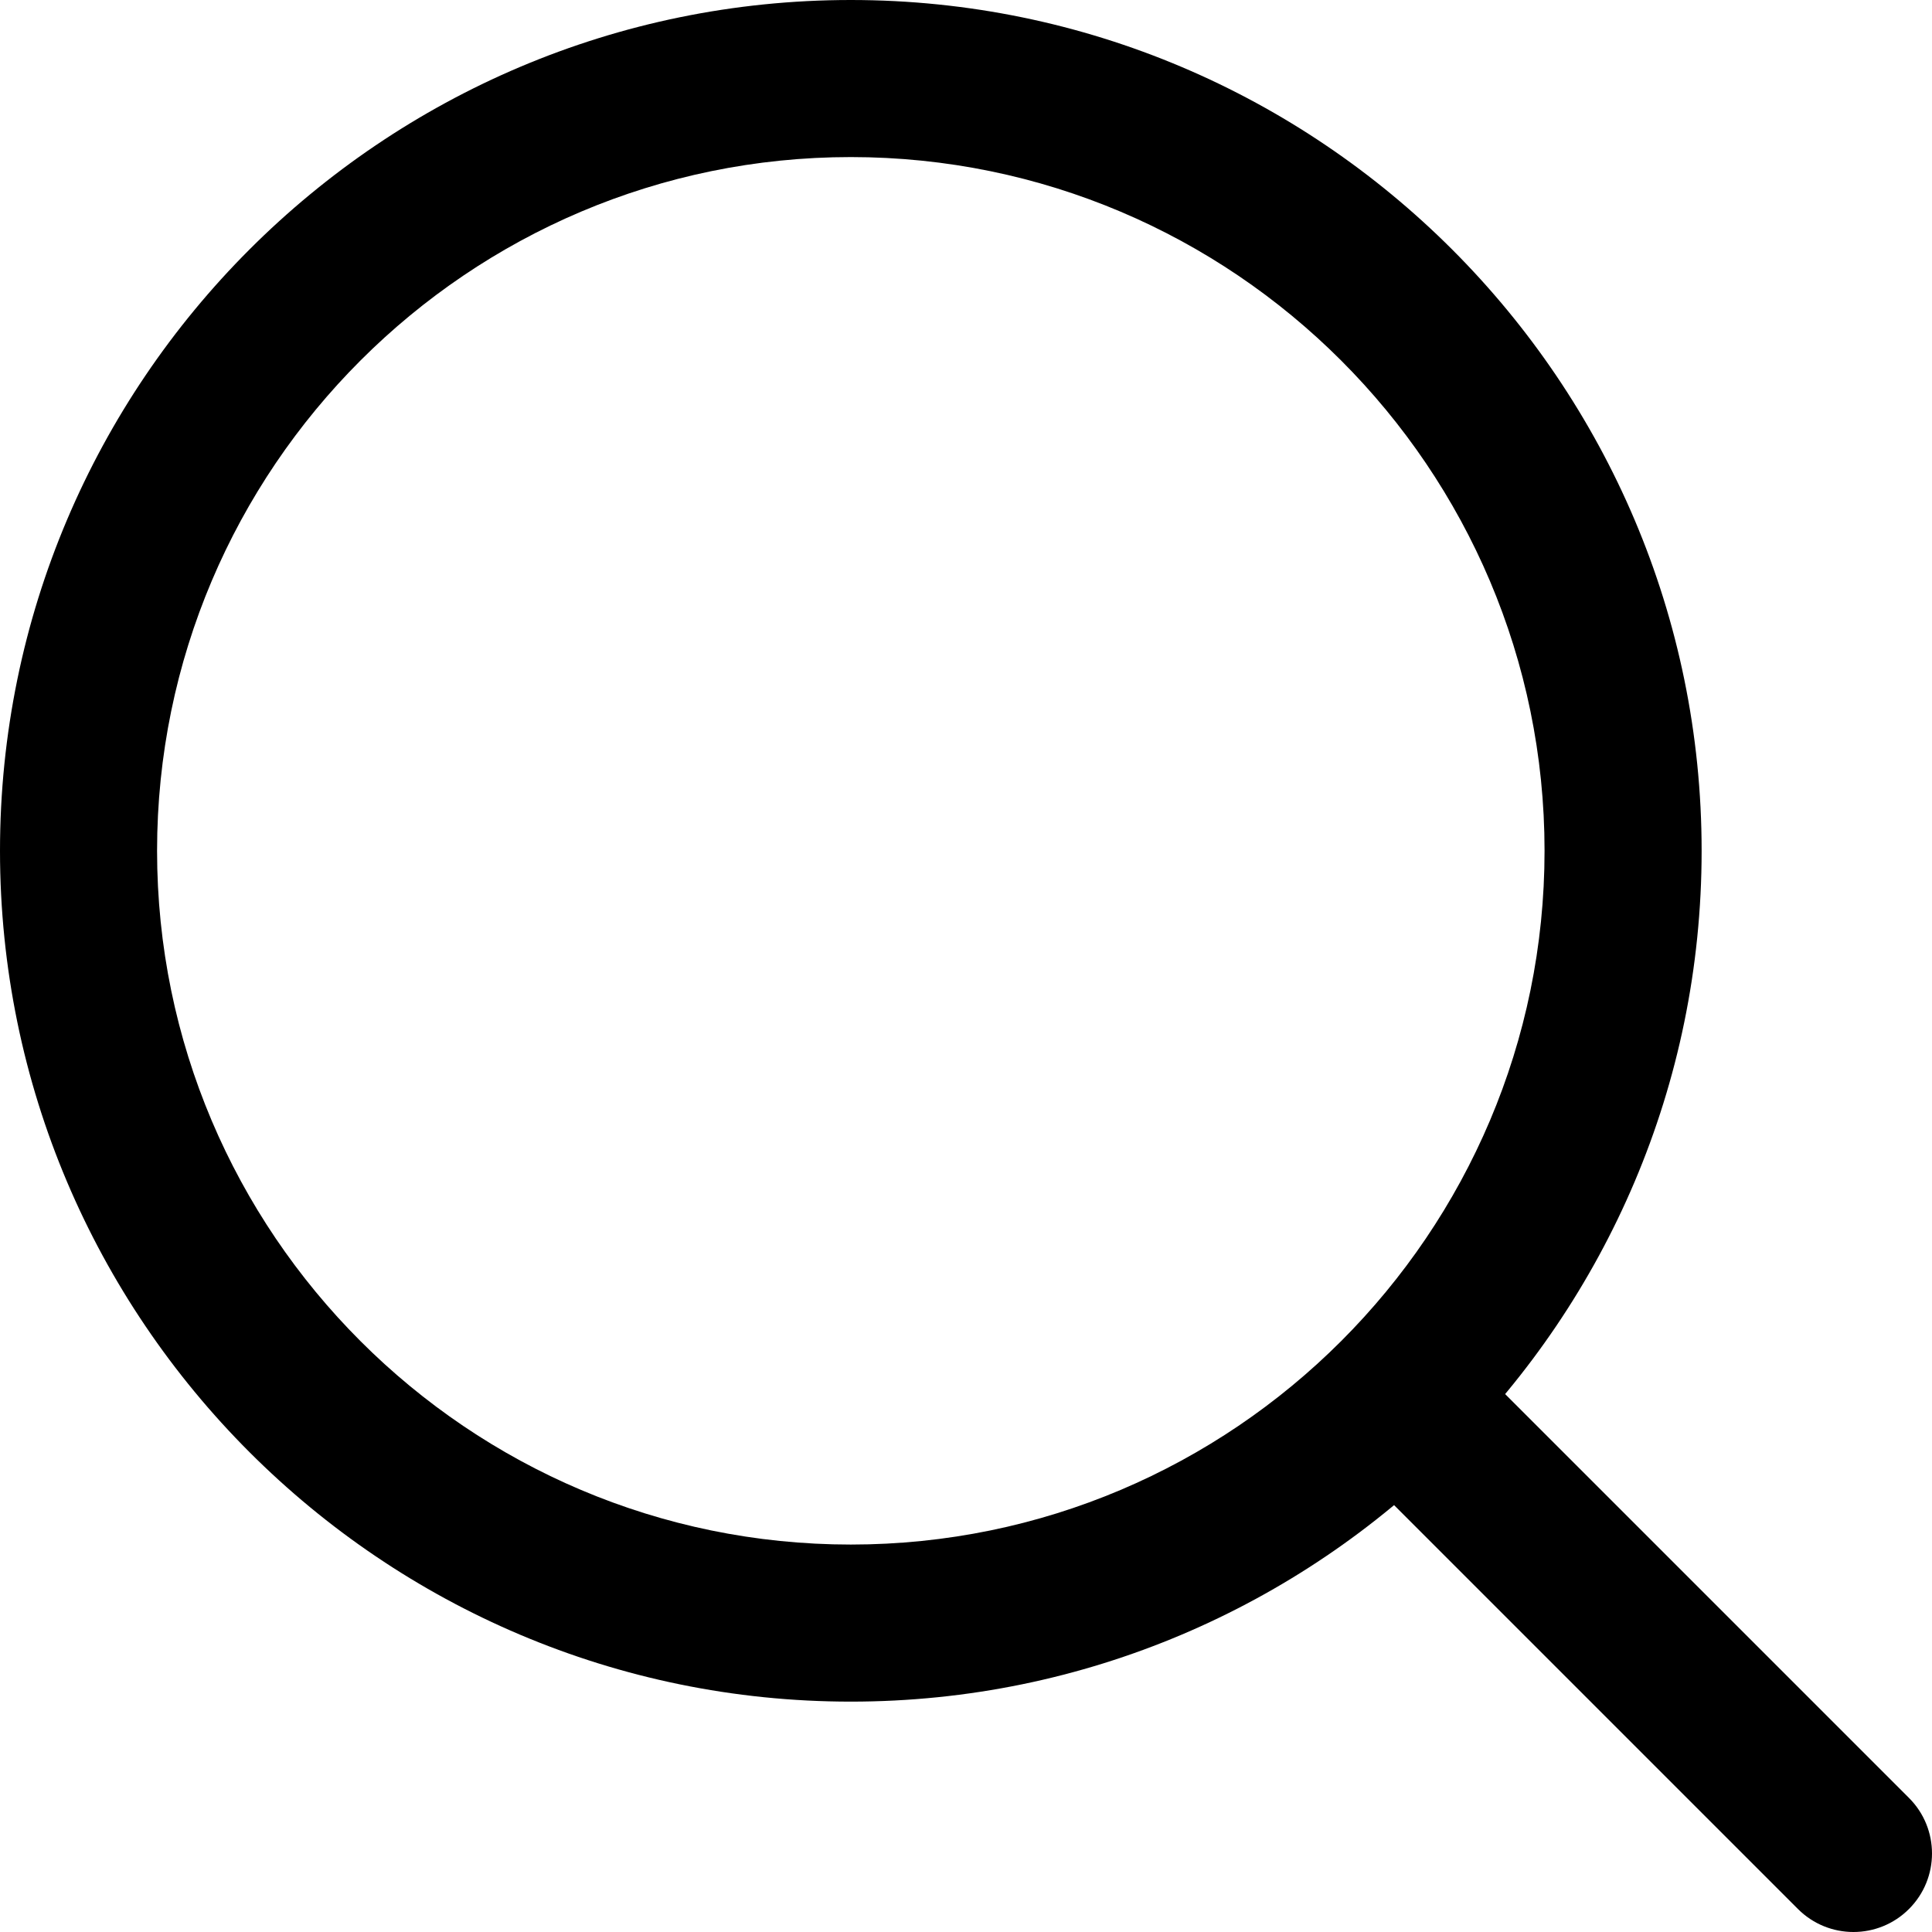
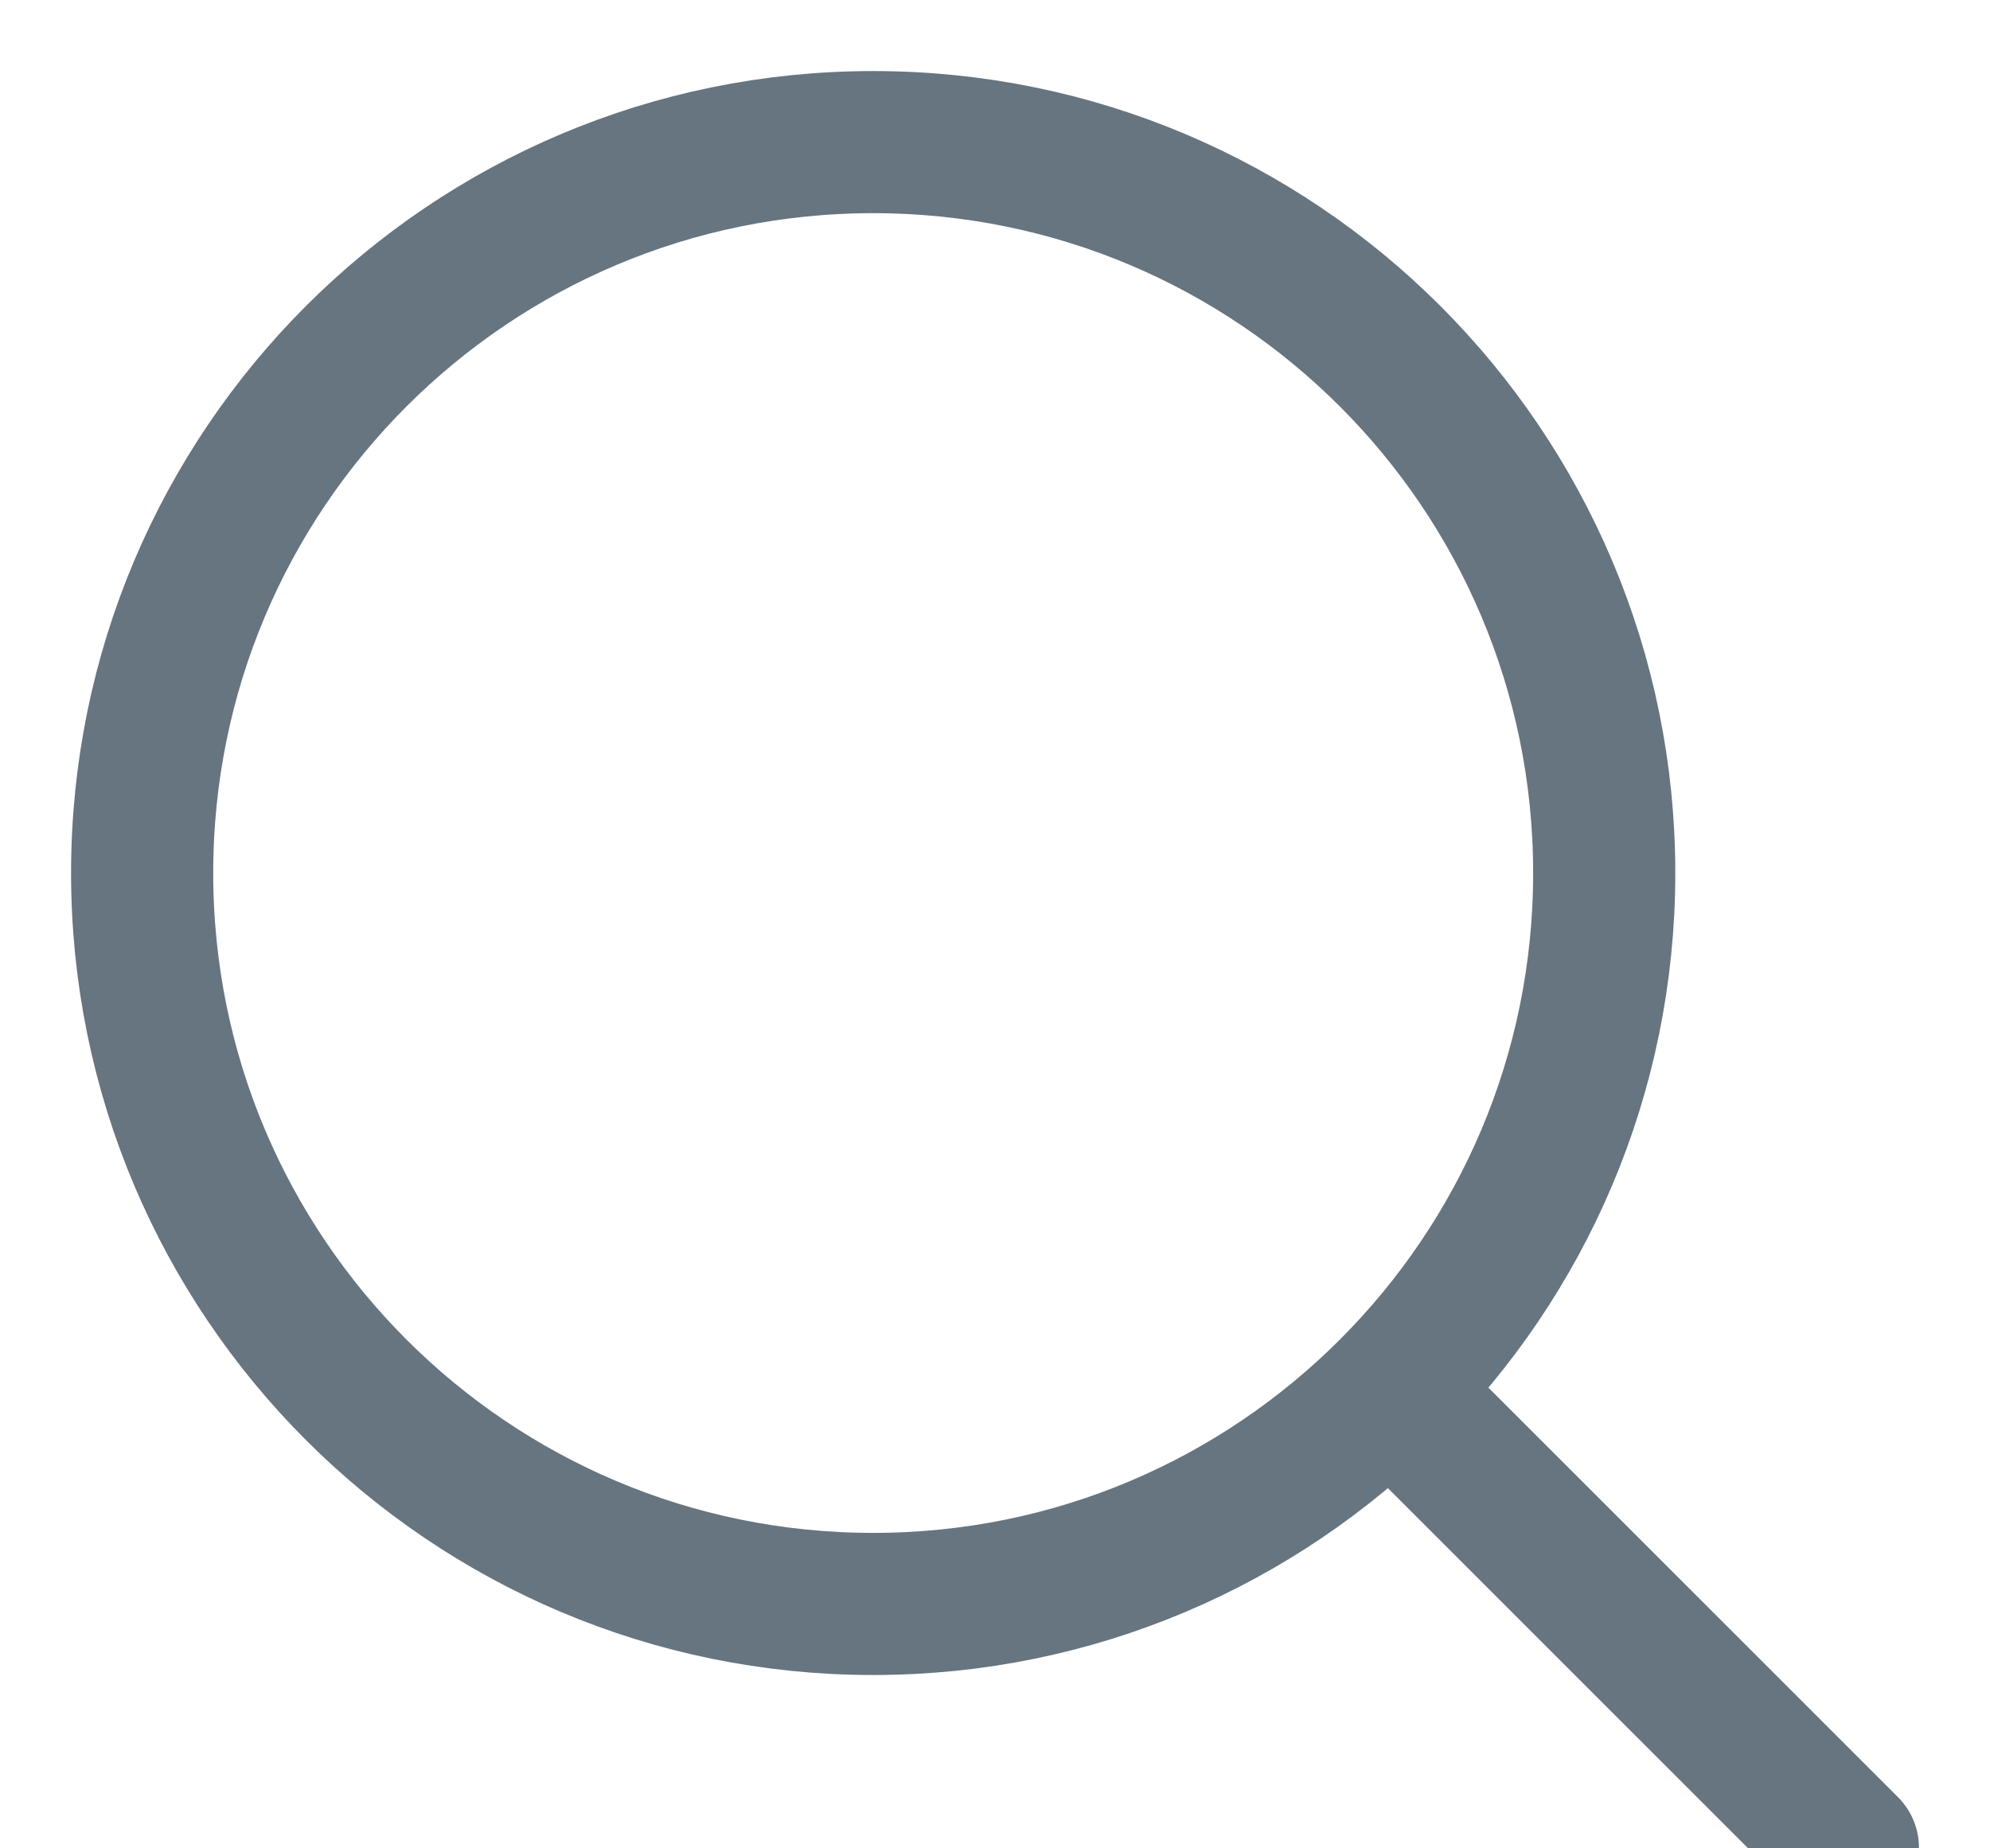
- <svg xmlns="http://www.w3.org/2000/svg" version="1.1" id="Capa_1" x="0px" y="0px" viewBox="0 0 512 512" style="enable-background:new 0 0 512 512;" xml:space="preserve">
-   <g>
-     <g>
-       <path d="M225.474,0C101.151,0,0,101.151,0,225.474c0,124.33,101.151,225.474,225.474,225.474    c124.33,0,225.474-101.144,225.474-225.474C450.948,101.151,349.804,0,225.474,0z M225.474,409.323    c-101.373,0-183.848-82.475-183.848-183.848S124.101,41.626,225.474,41.626s183.848,82.475,183.848,183.848    S326.847,409.323,225.474,409.323z" />
+ <svg xmlns="http://www.w3.org/2000/svg" width="14px" height="13px" viewBox="0 0 14 13" version="1.1">
+   <defs />
+   <g id="Page-1" stroke="none" stroke-width="1" fill="none" fill-rule="evenodd" stroke-linecap="round" stroke-linejoin="round">
+     <g id="TWITTER-PROFILE-2018" transform="translate(-1114, -16)" stroke="#667580">
+       <g id="Header">
+         <g id="Right-side" transform="translate(917, 6)">
+           <g id="Search">
+             <g id="zoom-2" transform="translate(198, 11)">
+               <path d="M12,12 L8.8,8.8" id="Shape" />
+               <circle id="Oval" cx="5.143" cy="5.143" r="5.143" />
+             </g>
+           </g>
+         </g>
+       </g>
    </g>
  </g>
-   <g>
-     <g>
-       <path d="M505.902,476.472L386.574,357.144c-8.131-8.131-21.299-8.131-29.43,0c-8.131,8.124-8.131,21.306,0,29.43l119.328,119.328    c4.065,4.065,9.387,6.098,14.715,6.098c5.321,0,10.649-2.033,14.715-6.098C514.033,497.778,514.033,484.596,505.902,476.472z" />
-     </g>
-   </g>
-   <g>
- </g>
-   <g>
- </g>
-   <g>
- </g>
-   <g>
- </g>
-   <g>
- </g>
-   <g>
- </g>
-   <g>
- </g>
-   <g>
- </g>
-   <g>
- </g>
-   <g>
- </g>
-   <g>
- </g>
-   <g>
- </g>
-   <g>
- </g>
-   <g>
- </g>
-   <g>
- </g>
</svg>
